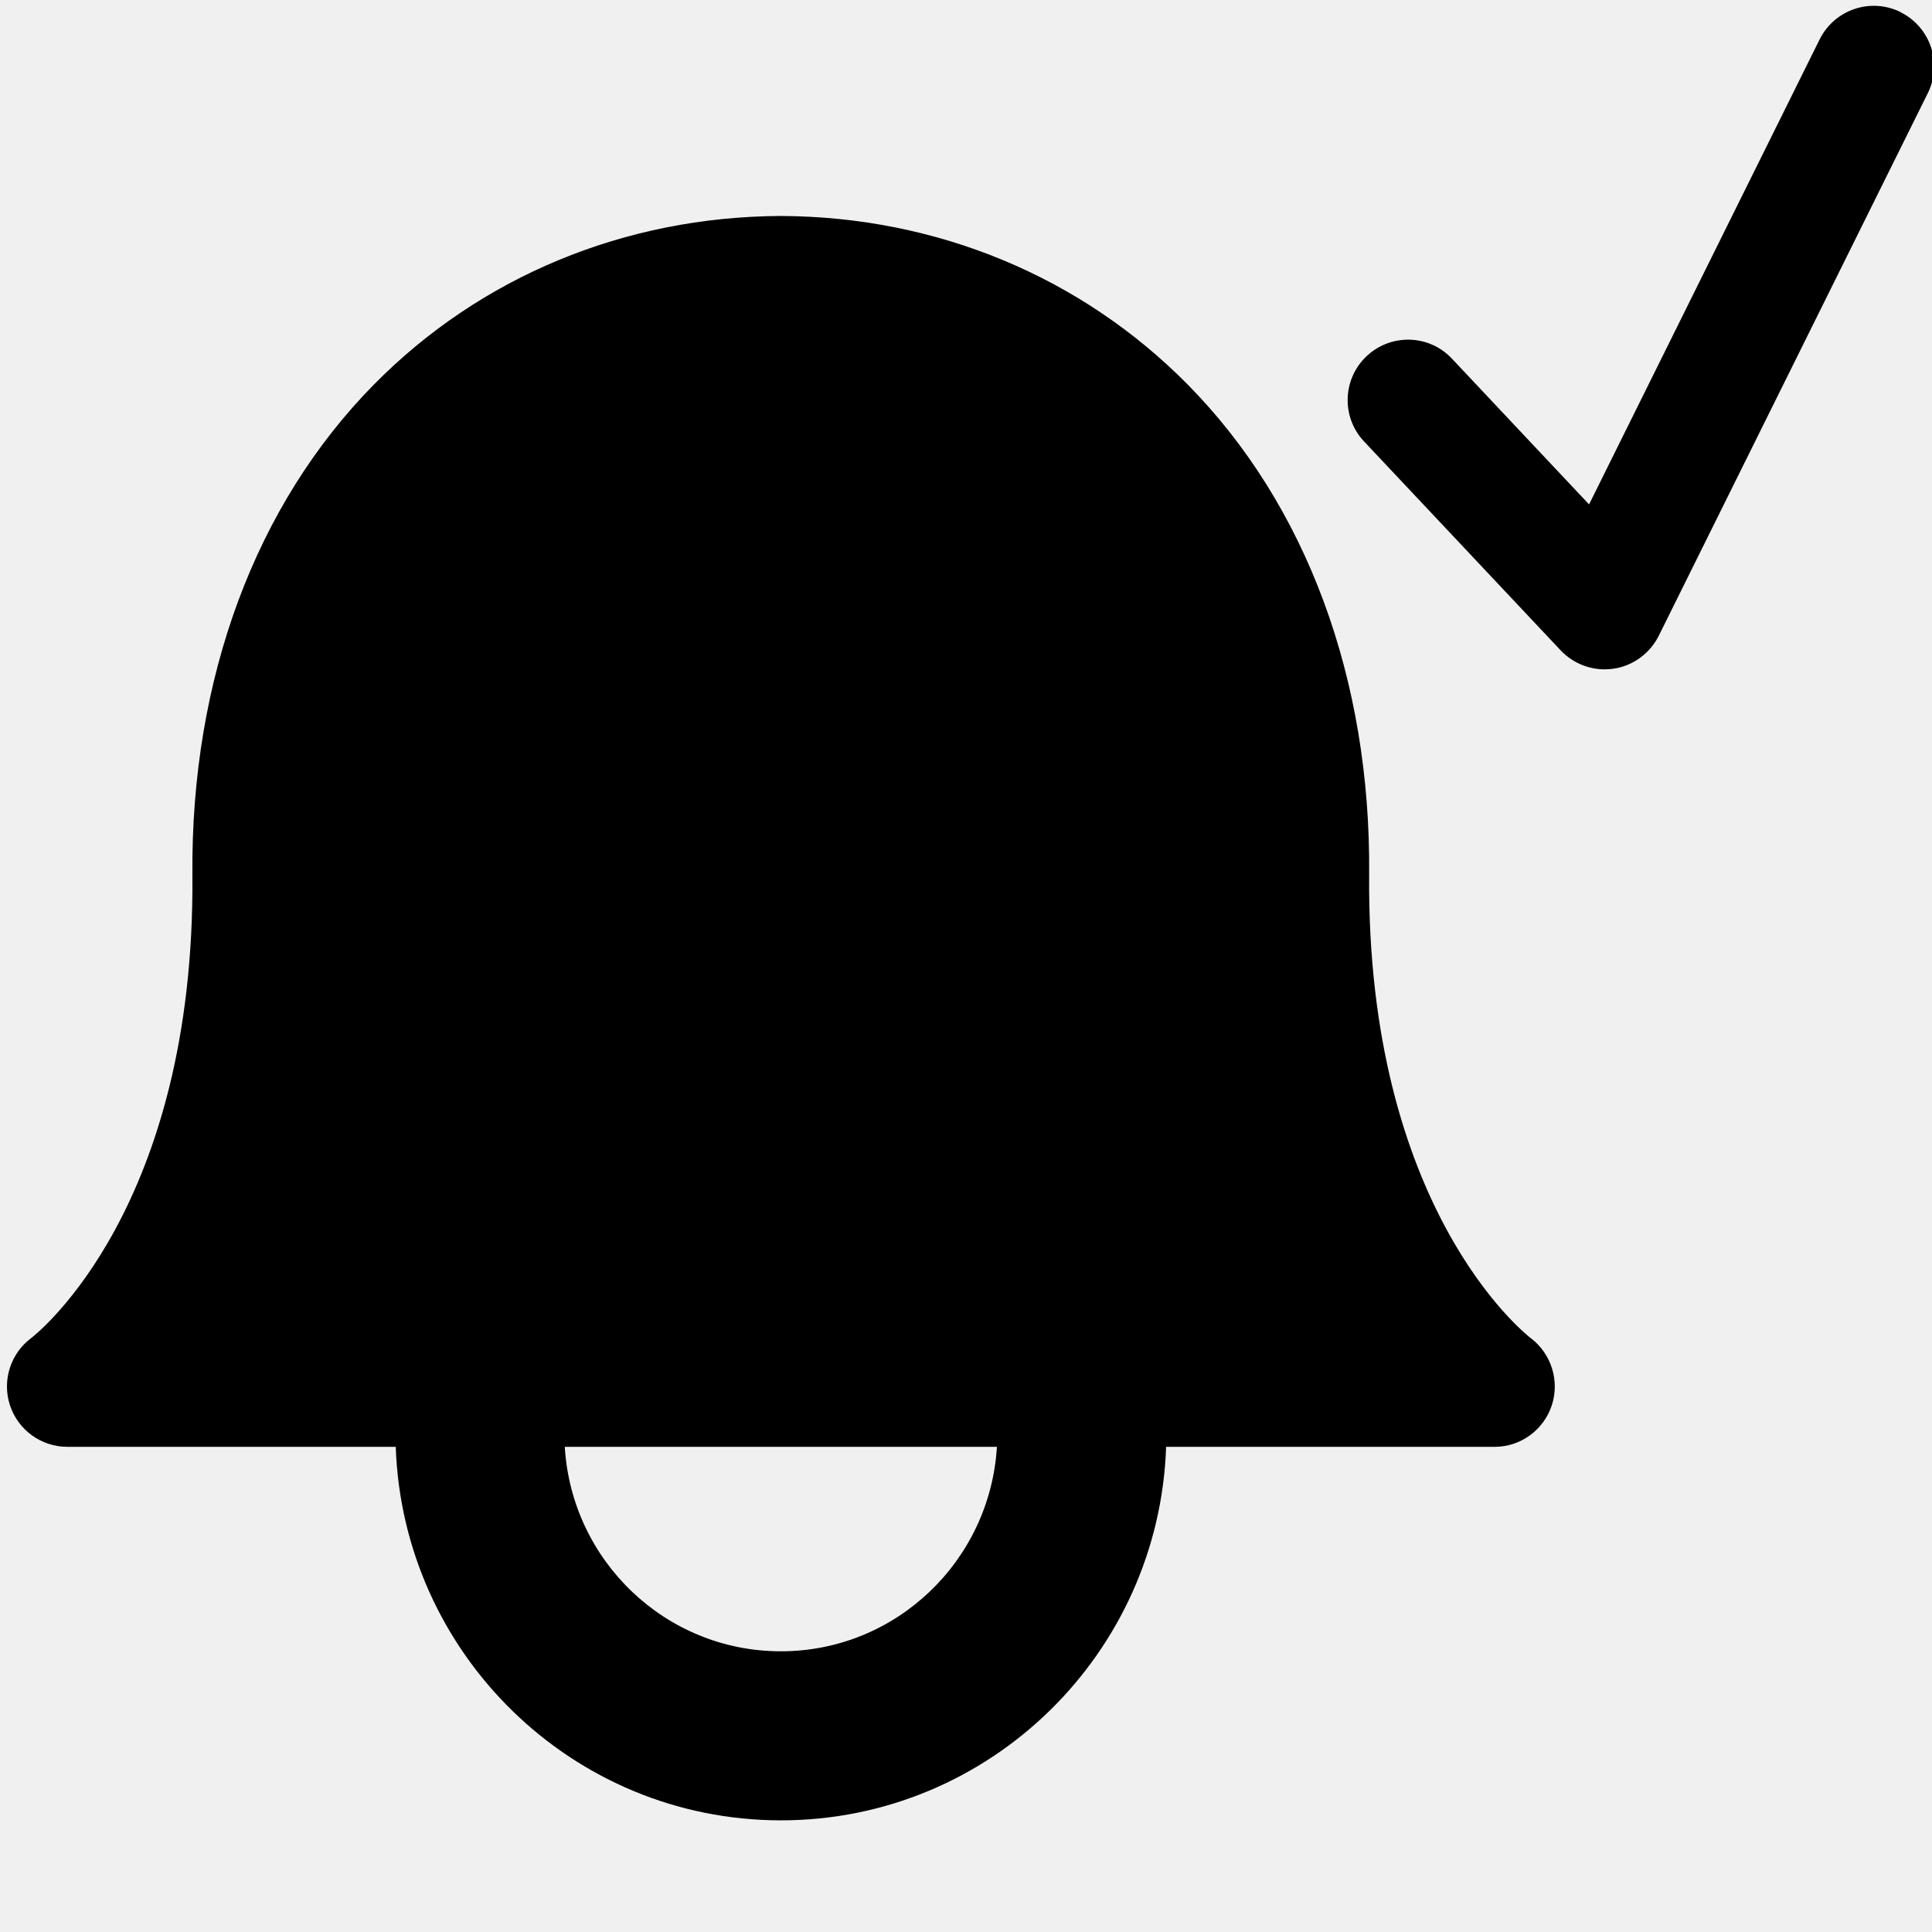
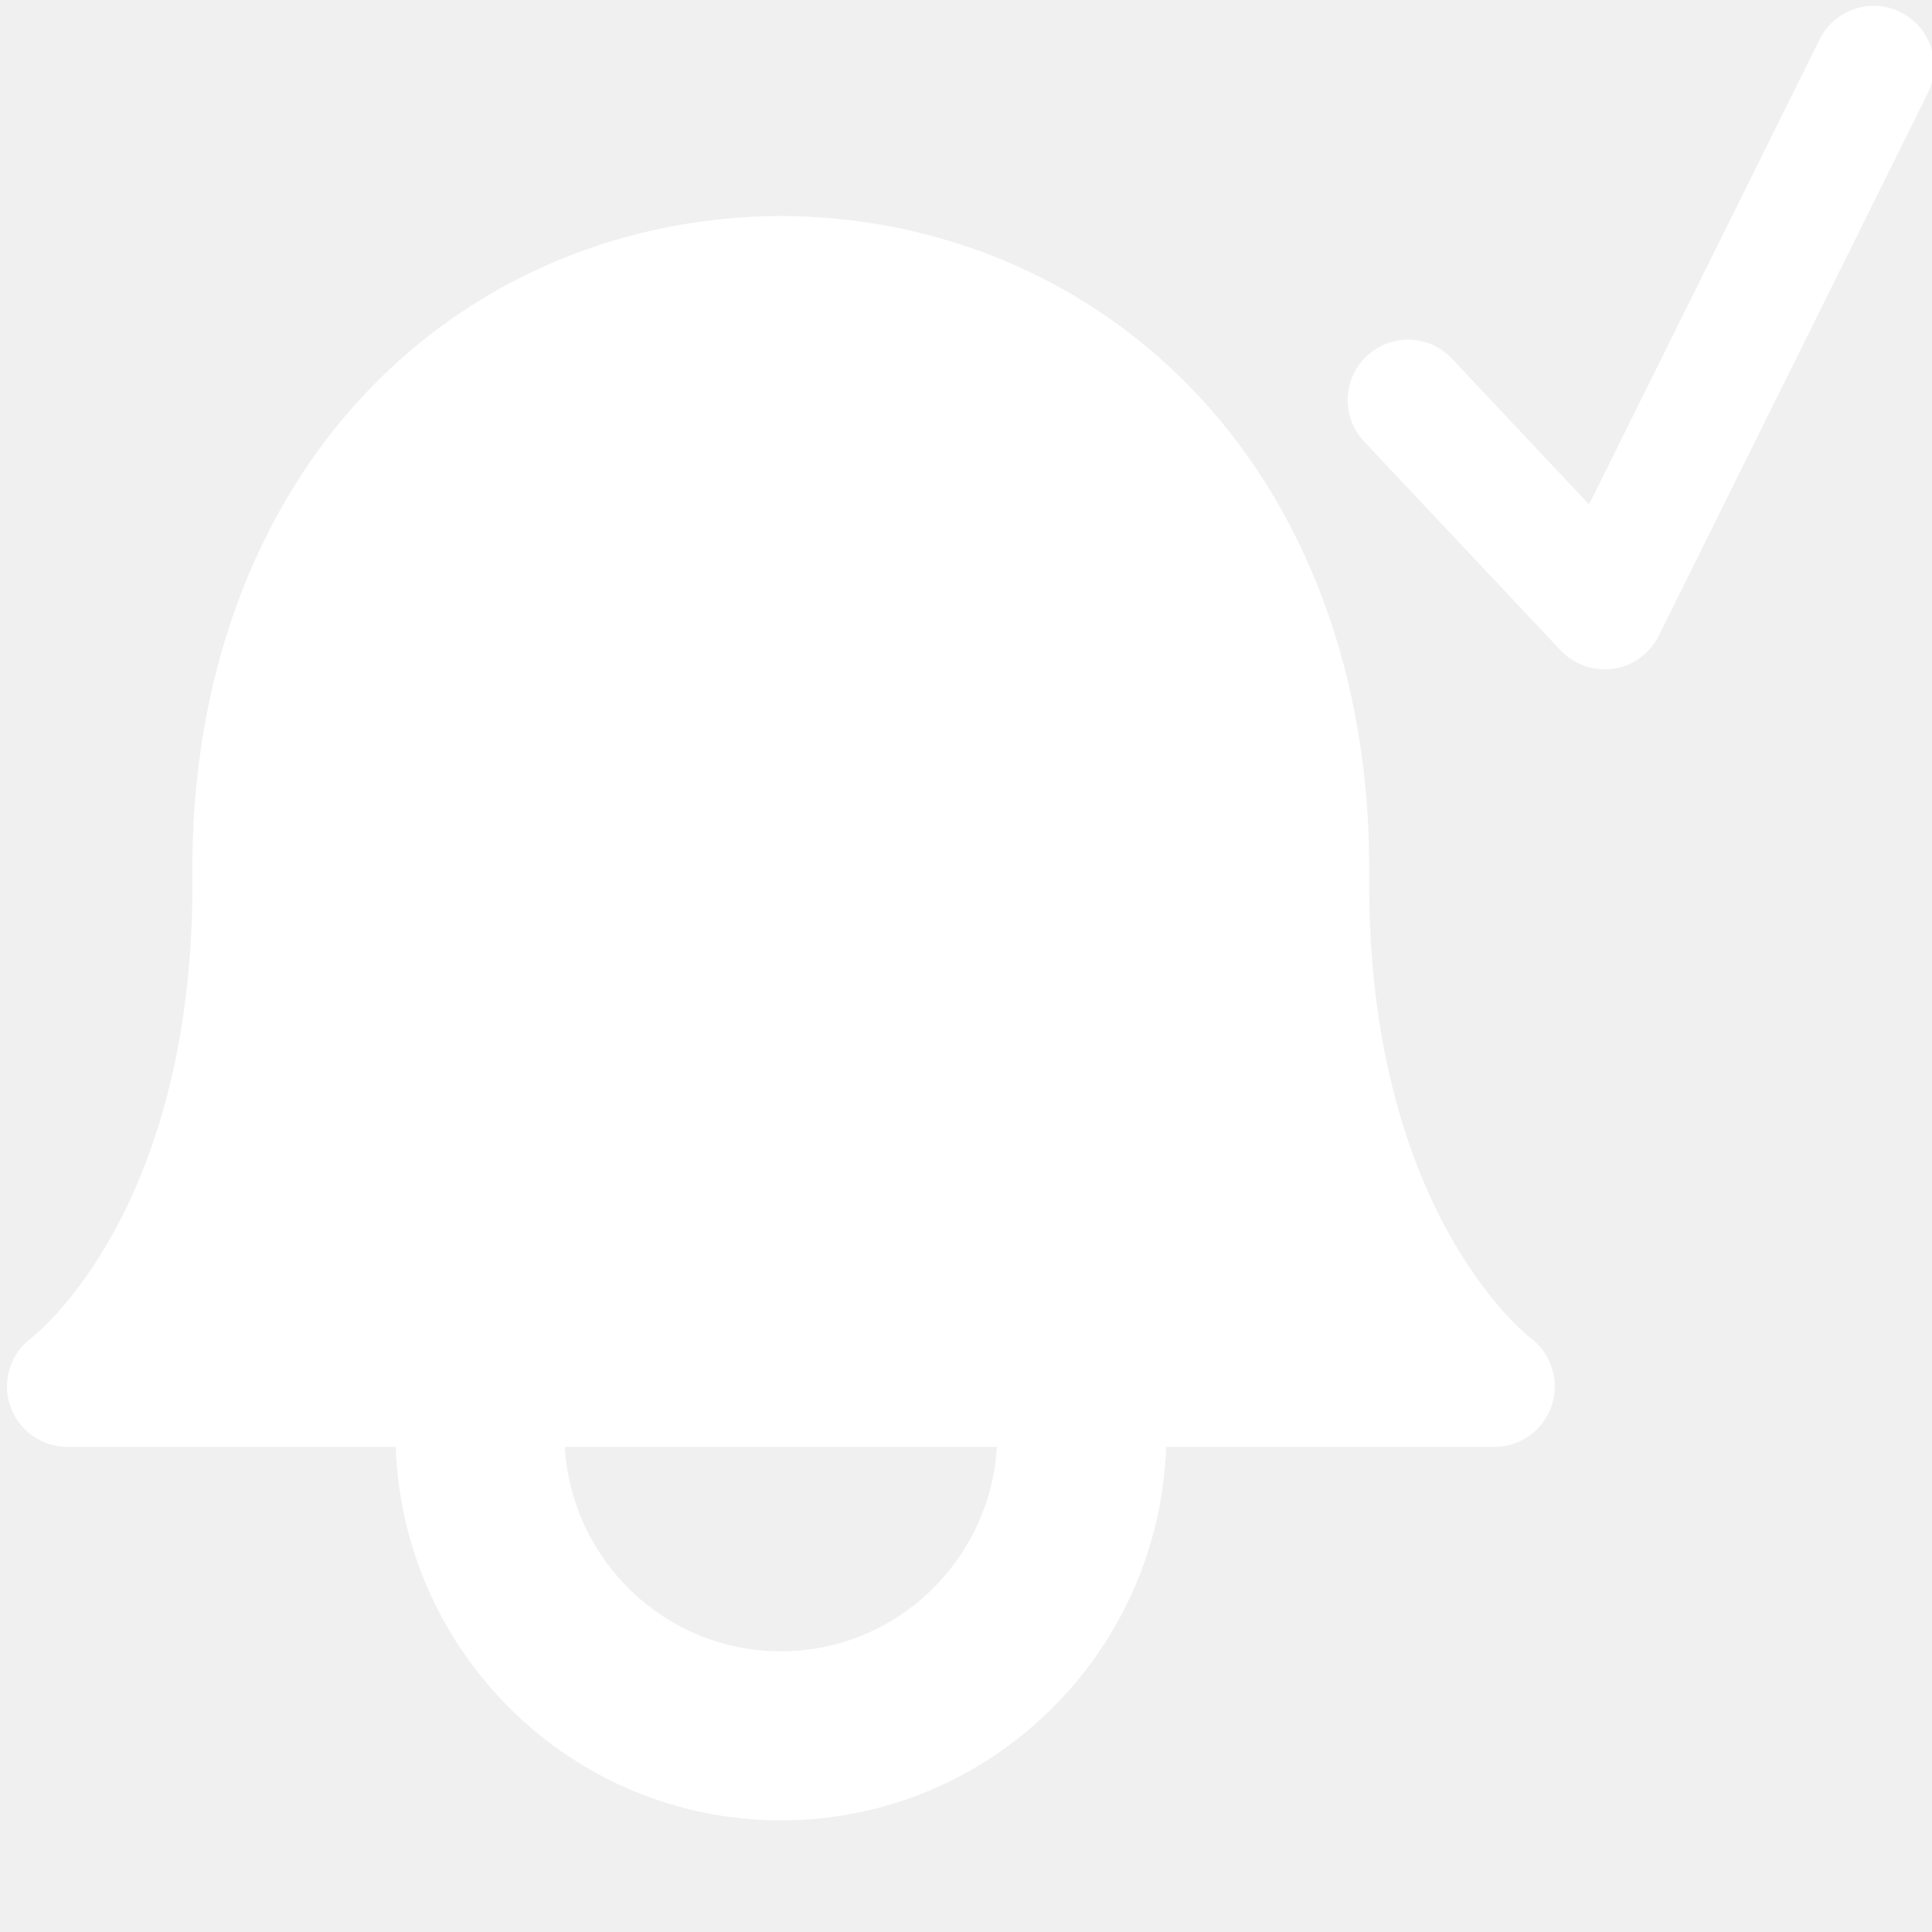
<svg xmlns="http://www.w3.org/2000/svg" width="24" height="24" viewBox="0 0 24 24" fill="none">
  <g clip-path="url(#clip0_34223_1512)">
-     <path d="M23.61 0.15C23.235 -0.034 22.788 0.12 22.604 0.49L19.74 6.266L18.037 4.456C17.754 4.153 17.279 4.14 16.977 4.424C16.675 4.708 16.661 5.184 16.945 5.484L19.388 8.08C19.531 8.23 19.728 8.315 19.934 8.315C19.97 8.315 20.007 8.312 20.044 8.307C20.287 8.271 20.496 8.117 20.606 7.897L23.948 1.157C24.132 0.785 23.98 0.335 23.608 0.151L23.61 0.15ZM19.018 16.625C18.935 16.561 16.974 15 17.008 10.865C17.03 8.432 16.228 6.269 14.752 4.775C13.428 3.435 11.636 2.692 9.706 2.683H9.693C7.763 2.693 5.971 3.433 4.647 4.775C3.172 6.27 2.37 8.433 2.39 10.867C2.426 15 0.467 16.56 0.39 16.62C0.13 16.813 0.023 17.15 0.124 17.458C0.226 17.766 0.514 17.973 0.836 17.973H4.916C5.004 20.543 7.109 22.613 9.701 22.613C12.293 22.613 14.399 20.543 14.486 17.973H18.568C18.888 17.973 19.172 17.767 19.275 17.463C19.378 17.159 19.273 16.82 19.019 16.625H19.018ZM9.7 20.513C8.266 20.513 7.1 19.386 7.016 17.973H12.384C12.299 19.386 11.134 20.513 9.7 20.513Z" fill="black" />
+     <path d="M23.61 0.15C23.235 -0.034 22.788 0.12 22.604 0.49L19.74 6.266L18.037 4.456C17.754 4.153 17.279 4.14 16.977 4.424C16.675 4.708 16.661 5.184 16.945 5.484L19.388 8.08C19.531 8.23 19.728 8.315 19.934 8.315C19.97 8.315 20.007 8.312 20.044 8.307C20.287 8.271 20.496 8.117 20.606 7.897L23.948 1.157C24.132 0.785 23.98 0.335 23.608 0.151L23.61 0.15ZM19.018 16.625C18.935 16.561 16.974 15 17.008 10.865C17.03 8.432 16.228 6.269 14.752 4.775C13.428 3.435 11.636 2.692 9.706 2.683H9.693C7.763 2.693 5.971 3.433 4.647 4.775C3.172 6.27 2.37 8.433 2.39 10.867C2.426 15 0.467 16.56 0.39 16.62C0.13 16.813 0.023 17.15 0.124 17.458C0.226 17.766 0.514 17.973 0.836 17.973H4.916C5.004 20.543 7.109 22.613 9.701 22.613C12.293 22.613 14.399 20.543 14.486 17.973H18.568C18.888 17.973 19.172 17.767 19.275 17.463C19.378 17.159 19.273 16.82 19.019 16.625H19.018ZM9.7 20.513C8.266 20.513 7.1 19.386 7.016 17.973H12.384C12.299 19.386 11.134 20.513 9.7 20.513Z" fill="#fff" />
  </g>
  <defs>
    <clipPath id="clip0_34223_1512">
      <rect width="24" height="24" fill="white" />
    </clipPath>
  </defs>
</svg>
